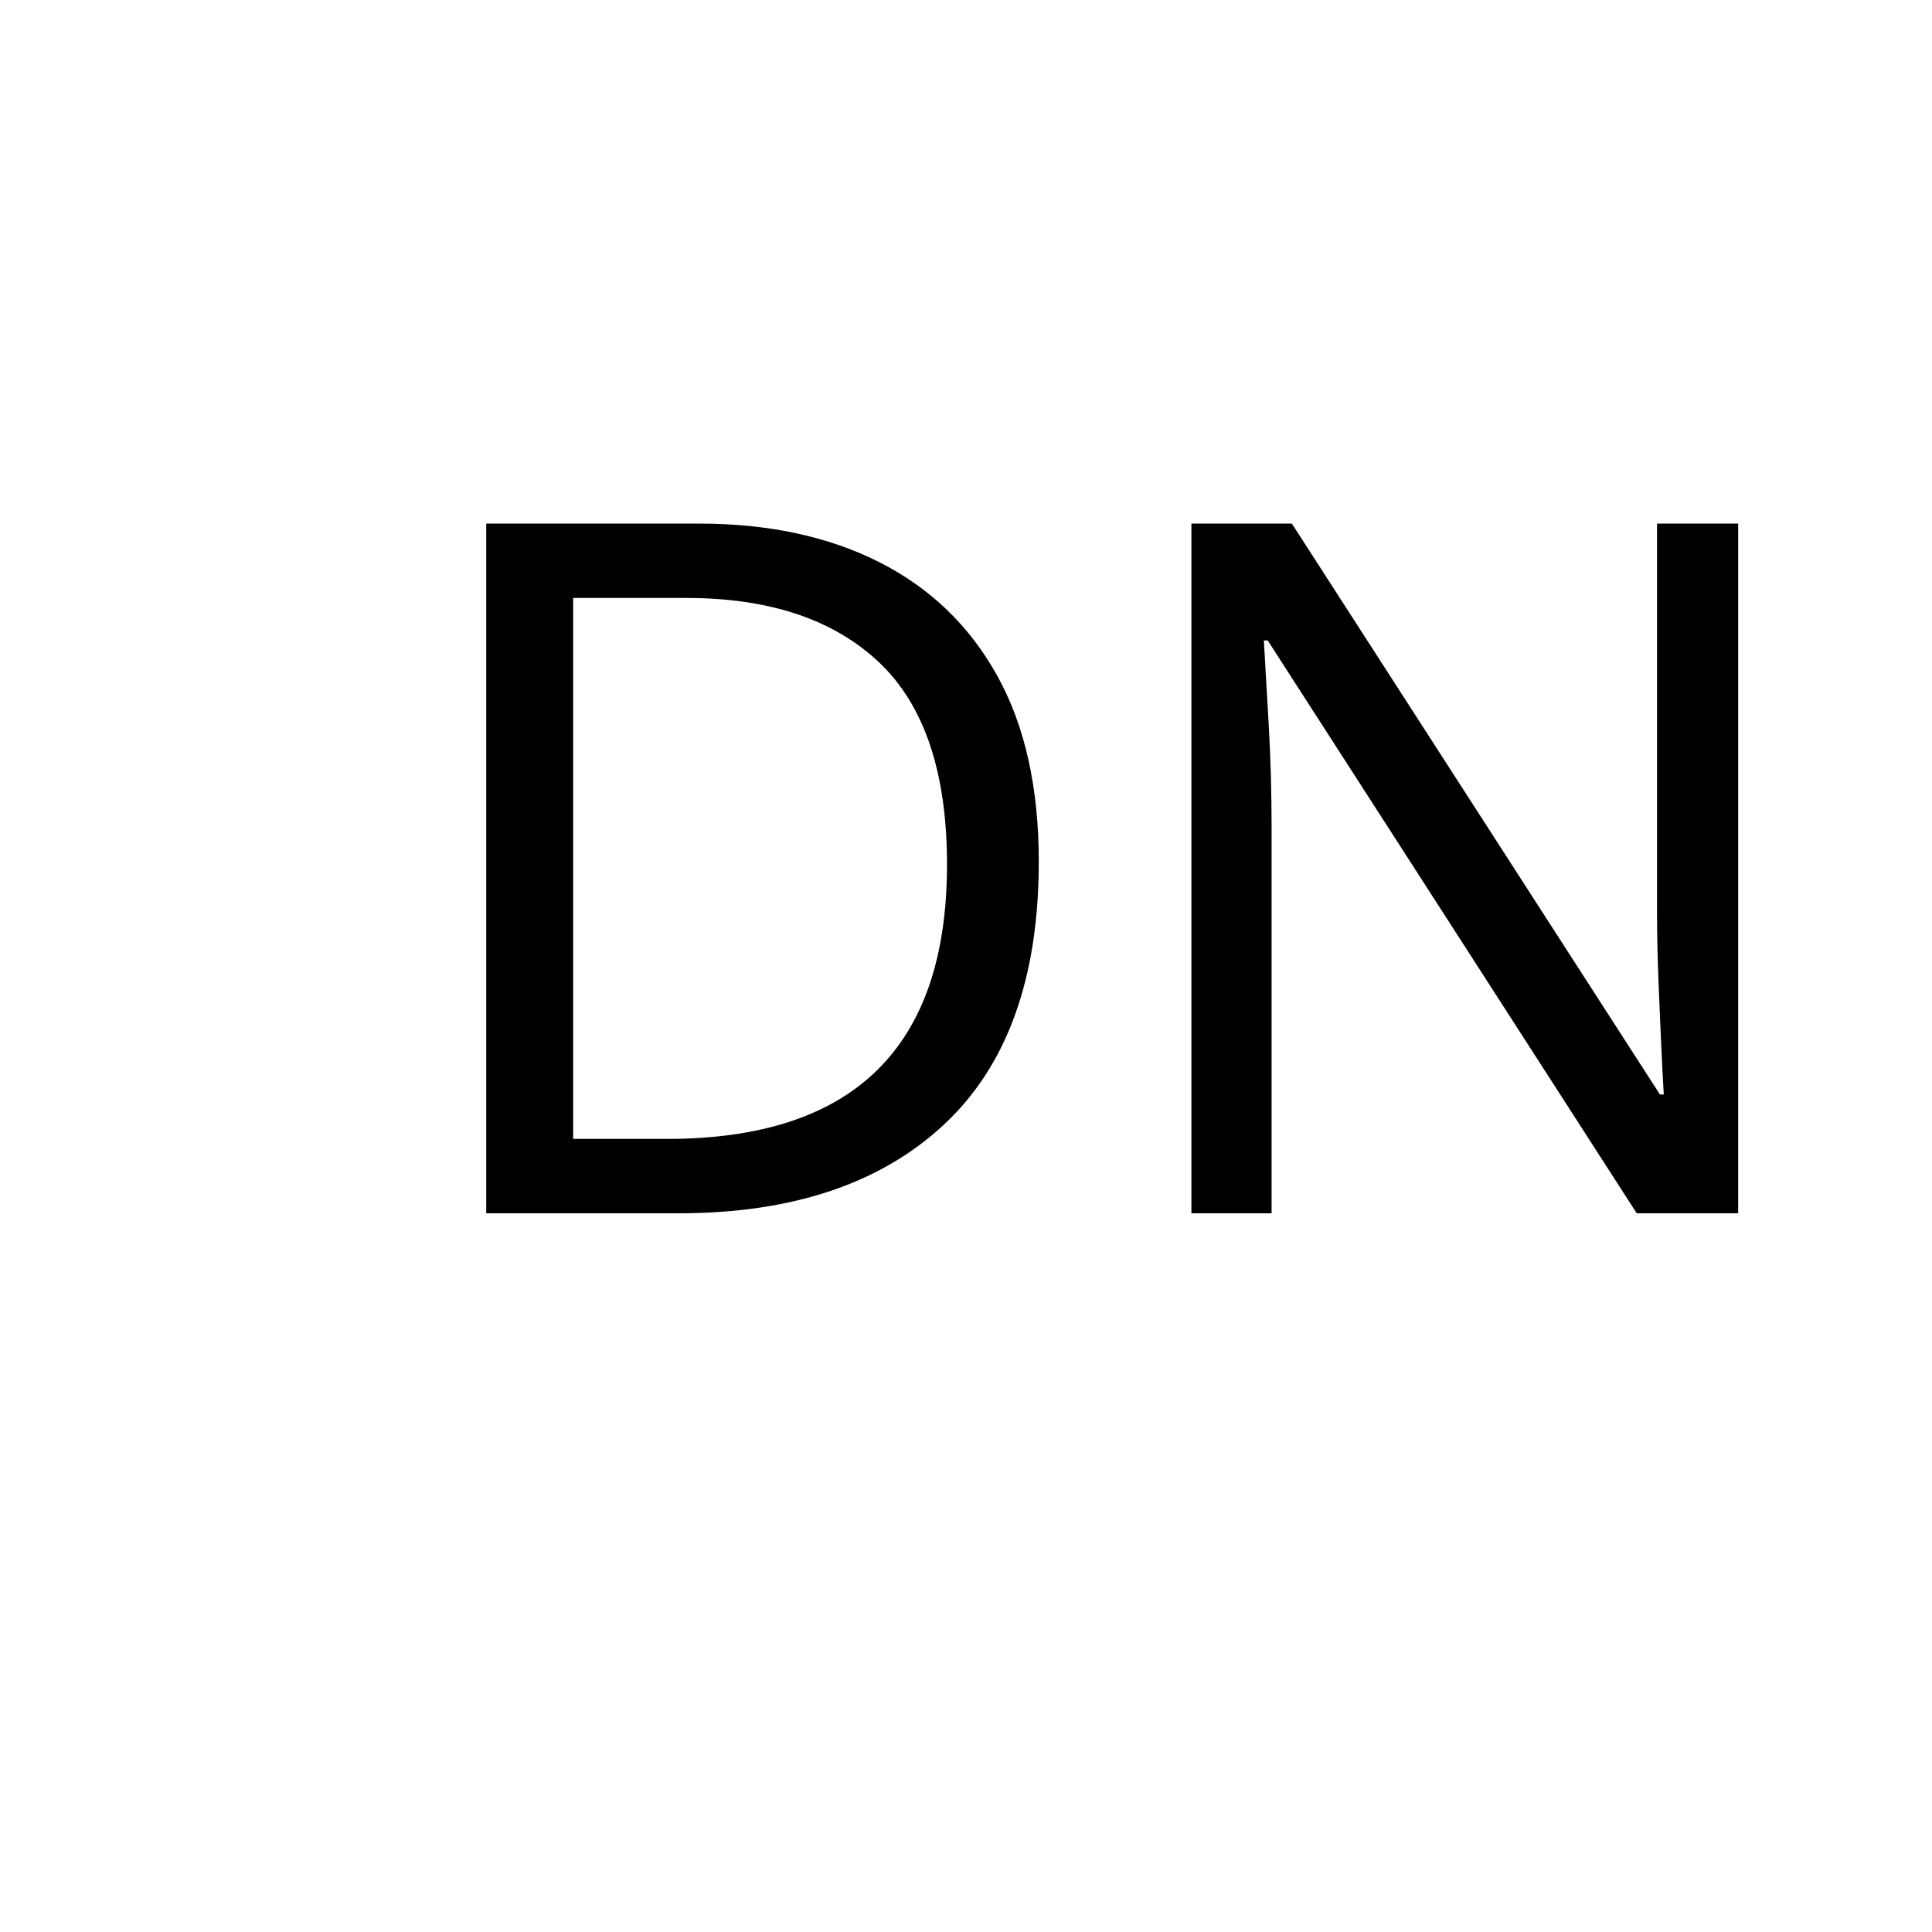
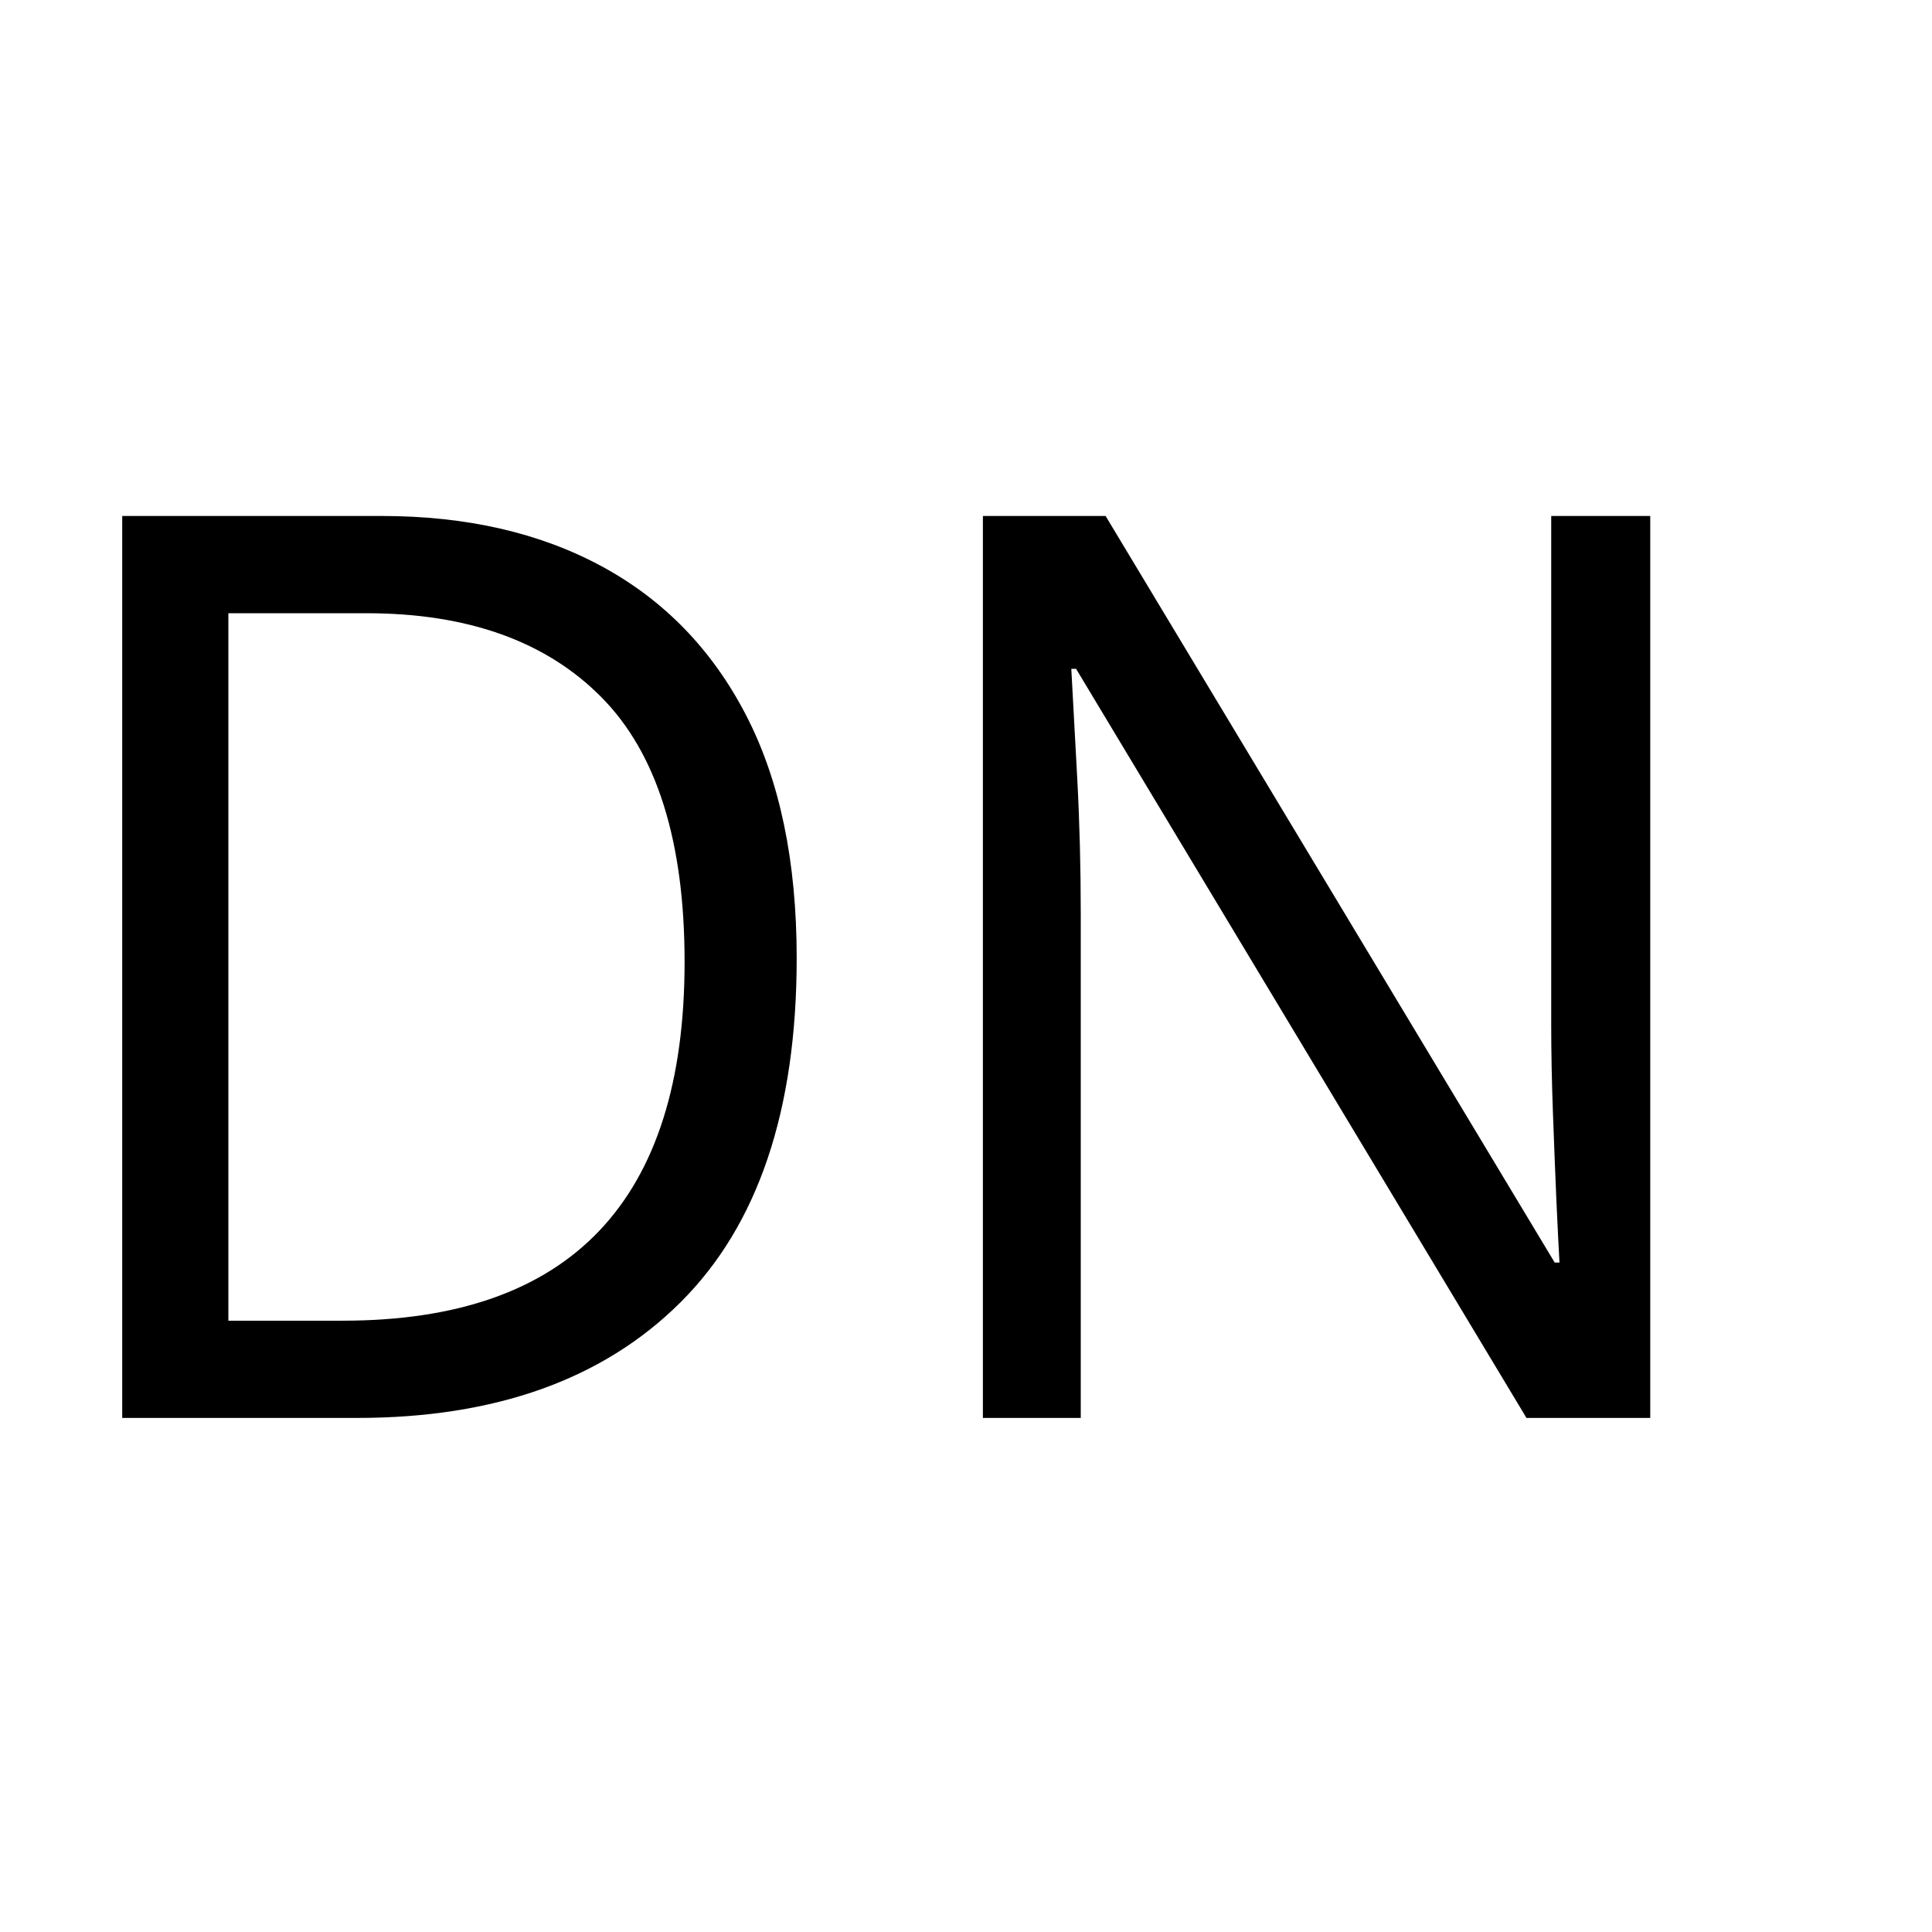
<svg xmlns="http://www.w3.org/2000/svg" version="1.1" id="Layer_1" x="0px" y="0px" viewBox="0 0 250 250" style="enable-background:new 0 0 250 250;" xml:space="preserve">
-   <style type="text/css">
- 	.st0{font-family:'HelveticaNeue-CondensedBlack';}
+   <defs id="defs8" />
+   <style type="text/css" id="style3">
+ 	.st0{font-family:"Arial Black", "Arial Bold", Gadget, sans-serif;}
	.st1{font-size:125px;}
</style>
-   <text id="XMLID_1_" transform="matrix(1 0 0 1 50.7928 157.0002)" class="st0 st1">DN</text>
+   <text id="XMLID_1_" class="st0 st1" x="1.06" y="177.253" style="font-size:157.926px;font-family:'Arial Black', 'Arial Bold', Gadget, sans-serif" transform="scale(0.9660434,1.03515)">DN</text>
</svg>
